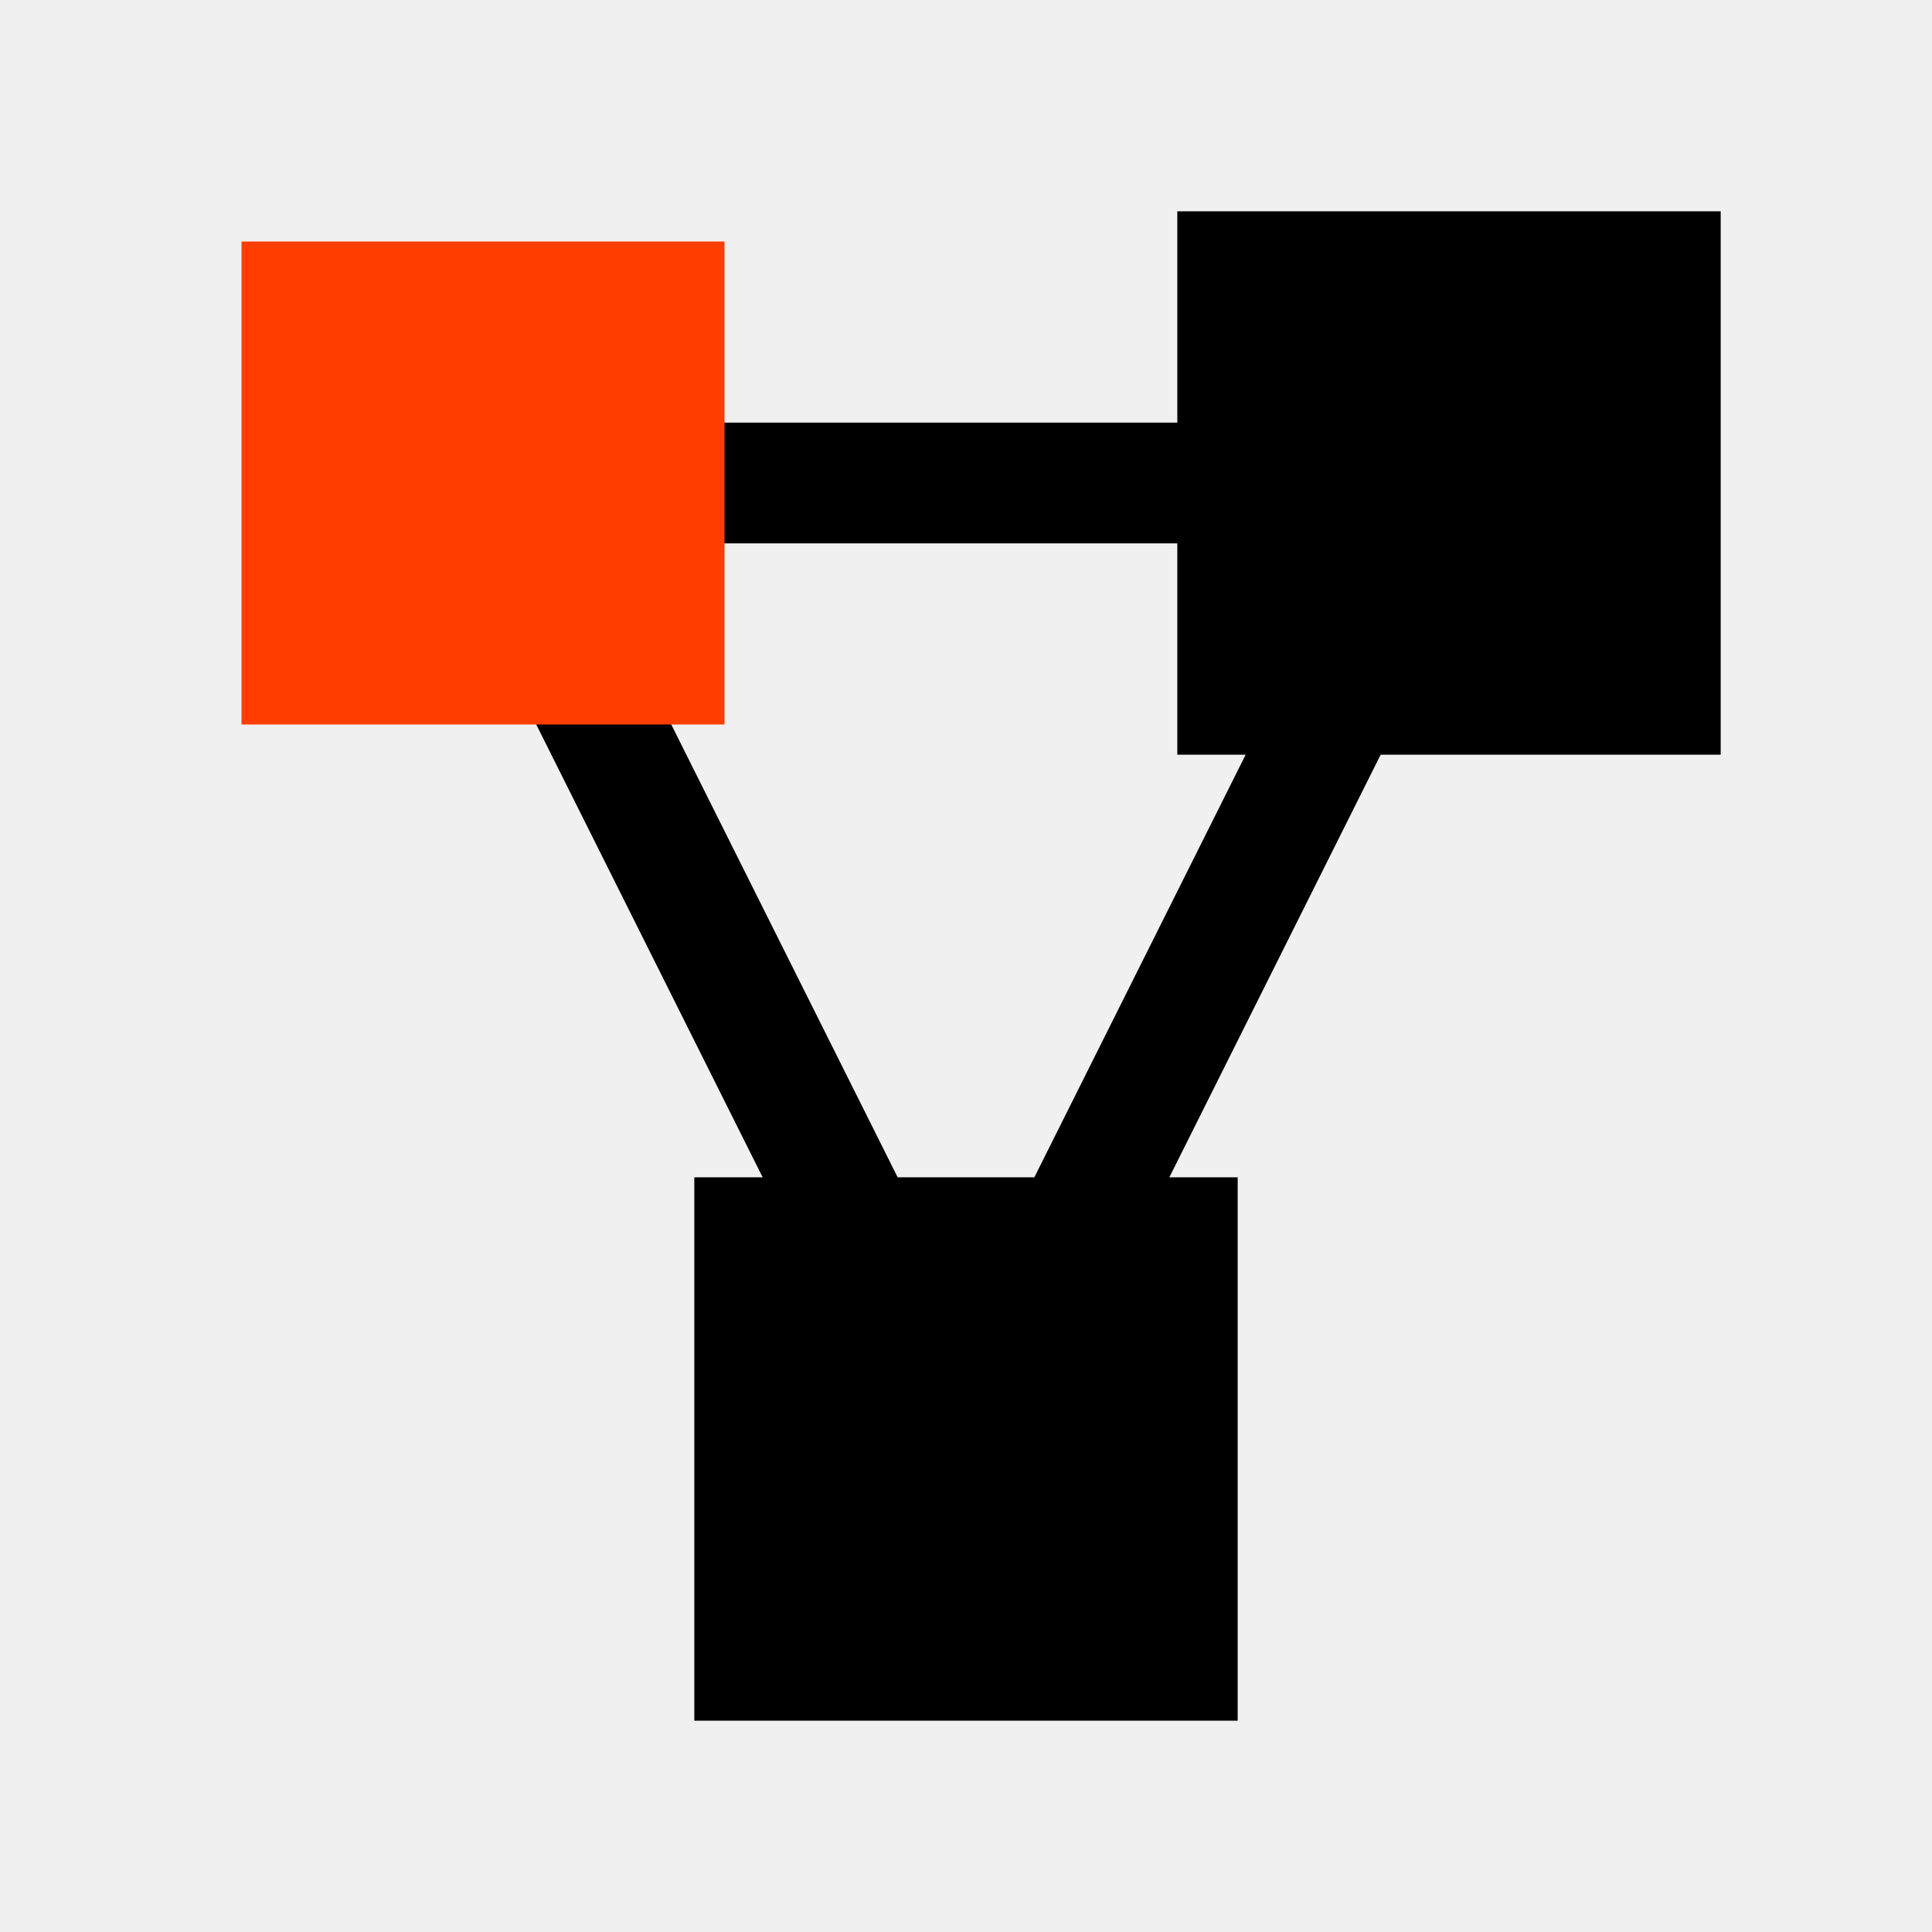
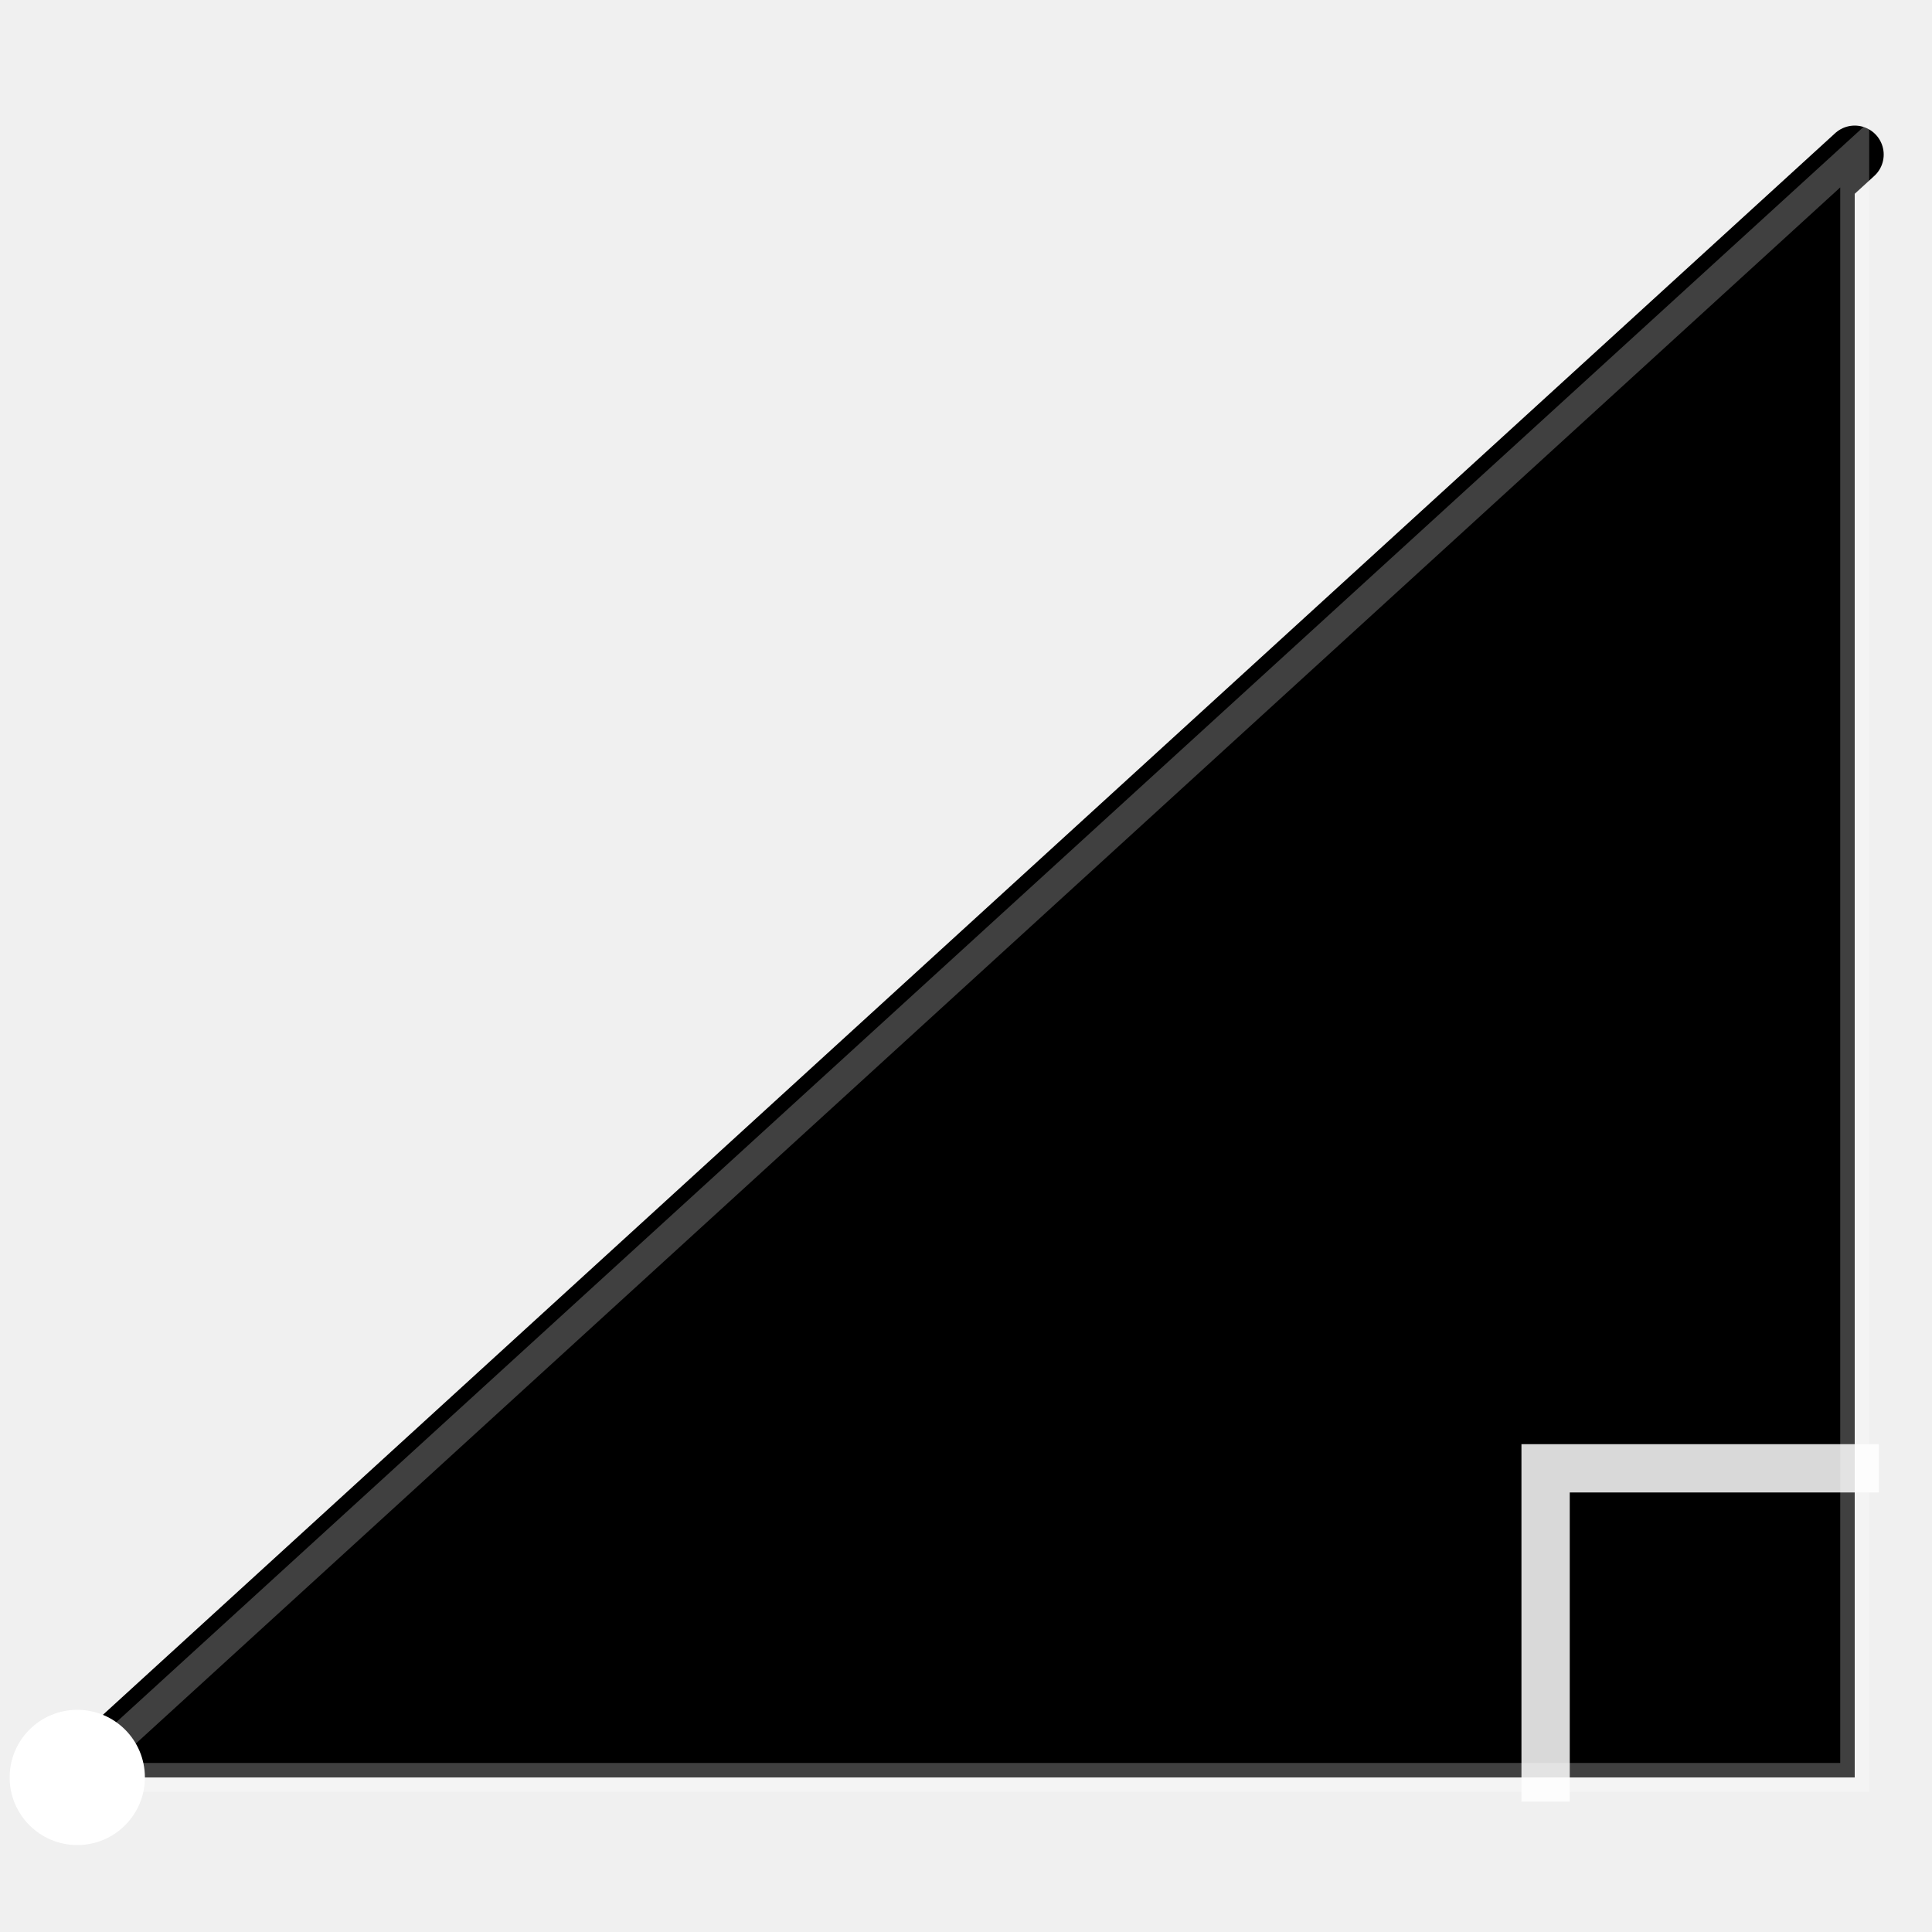
- <svg xmlns="http://www.w3.org/2000/svg" viewBox="0 0 32 32">
-   <style>
-     .mark { fill: #000000; stroke: #000000; }
-     @media (prefers-color-scheme: dark) {
-       .mark { fill: #ffffff; stroke: #ffffff; }
-     }
-   </style>
-   <line x1="8" y1="8" x2="24" y2="8" class="mark" stroke-width="2" stroke-linecap="square" />
-   <line x1="8" y1="8" x2="16" y2="24" class="mark" stroke-width="2" stroke-linecap="square" />
-   <line x1="24" y1="8" x2="16" y2="24" class="mark" stroke-width="2" stroke-linecap="square" />
-   <rect x="4" y="4" width="8" height="8" fill="#FF3D00" />
-   <rect x="20" y="4" width="8" height="8" class="mark" />
-   <rect x="12" y="20" width="8" height="8" class="mark" />
+ <svg xmlns="http://www.w3.org/2000/svg" viewBox="0 0 100 100" fill="none">
+   <defs>
+     <linearGradient id="mw-fav-fill" x1="0%" y1="100%" x2="100%" y2="0%">
+       <stop offset="0%" stopColor="#FF6B35" />
+       <stop offset="38%" stopColor="#F43F5E" />
+       <stop offset="70%" stopColor="#D946EF" />
+       <stop offset="100%" stopColor="#3B82F6" />
+     </linearGradient>
+     <linearGradient id="mw-fav-stroke" x1="0%" y1="100%" x2="100%" y2="0%">
+       <stop offset="0%" stopColor="#FFA07A" stopOpacity="0.9" />
+       <stop offset="50%" stopColor="#F472B6" stopOpacity="0.8" />
+       <stop offset="100%" stopColor="#93C5FD" stopOpacity="0.9" />
+     </linearGradient>
+   </defs>
+   <polygon points="4,92 96,92 96,8" fill="url(#mw-fav-fill)" strokeLinejoin="miter" />
+   <line x1="4" y1="92" x2="96" y2="8" stroke="url(#mw-fav-stroke)" stroke-width="3" stroke-linecap="round" />
+   <polygon points="4,92 96,92 96,8" fill="none" stroke="rgba(255,255,255,0.25)" stroke-width="1.5" strokeLinejoin="miter" />
+   <path d="M 96 76 L 80 76 L 80 92" fill="none" stroke="rgba(255,255,255,0.85)" stroke-width="2.5" stroke-linecap="square" strokeLinejoin="miter" />
+   <circle cx="4" cy="92" r="3.5" fill="#FFFFFF" />
</svg>
